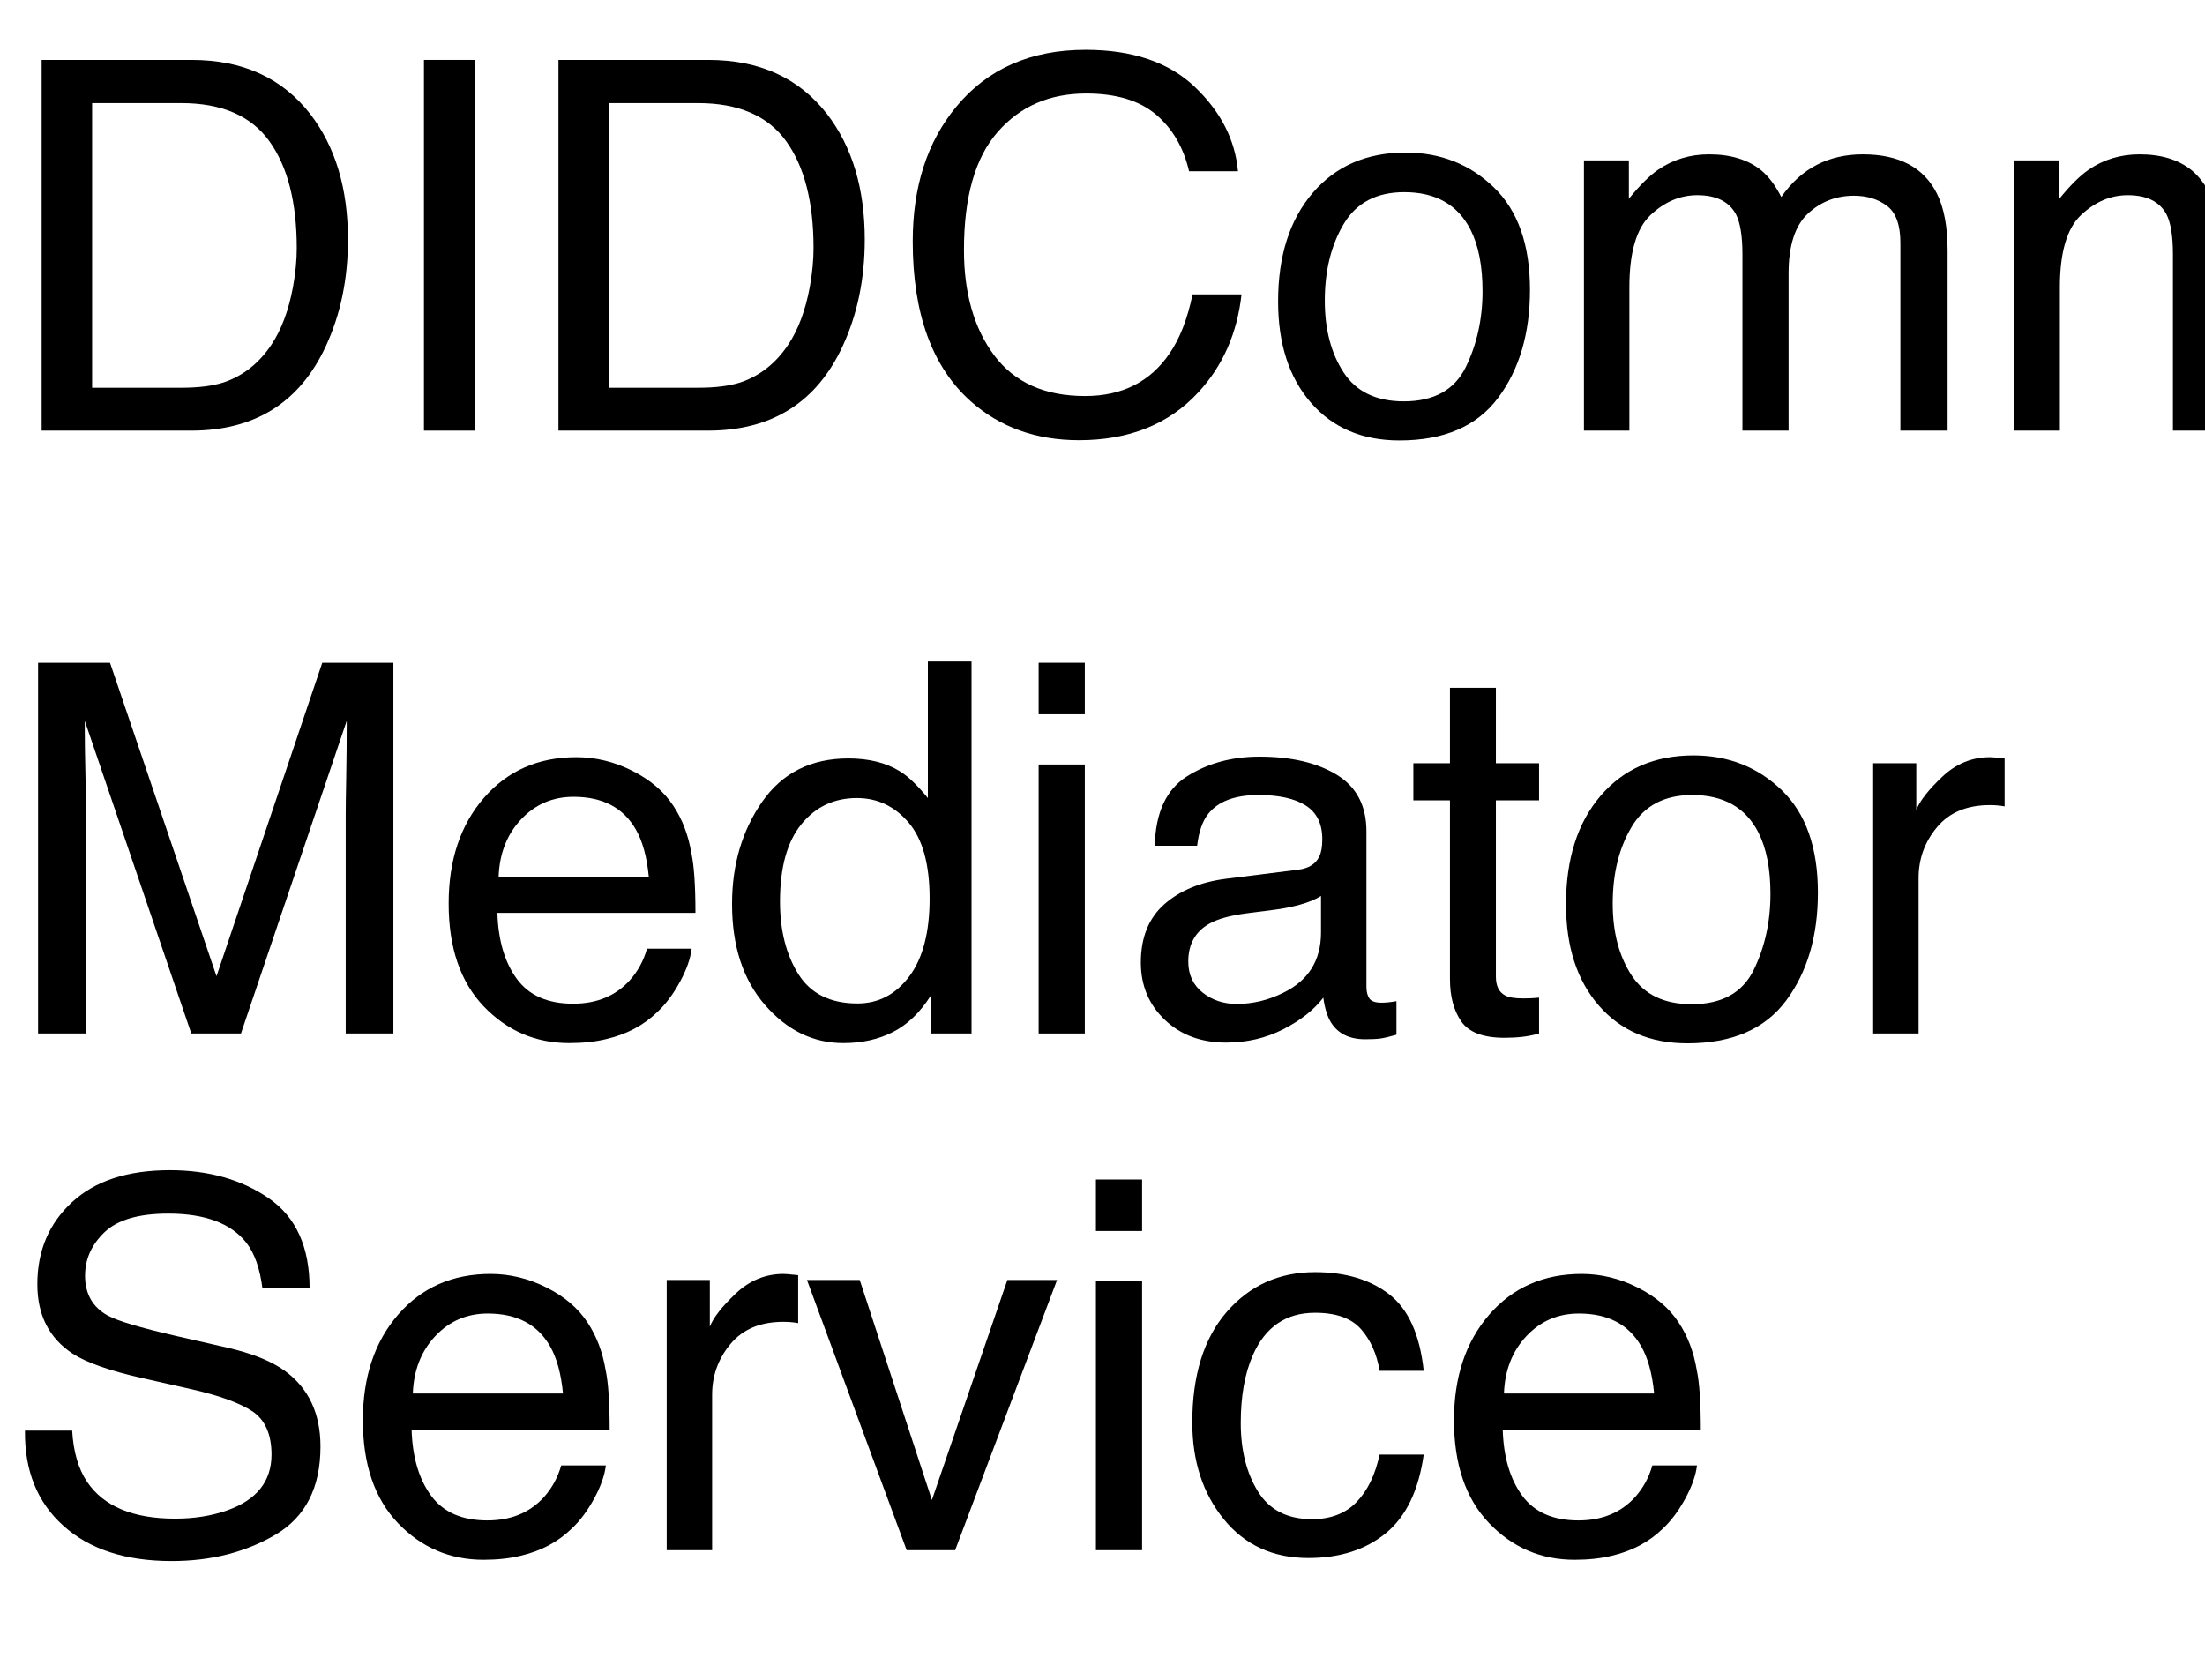
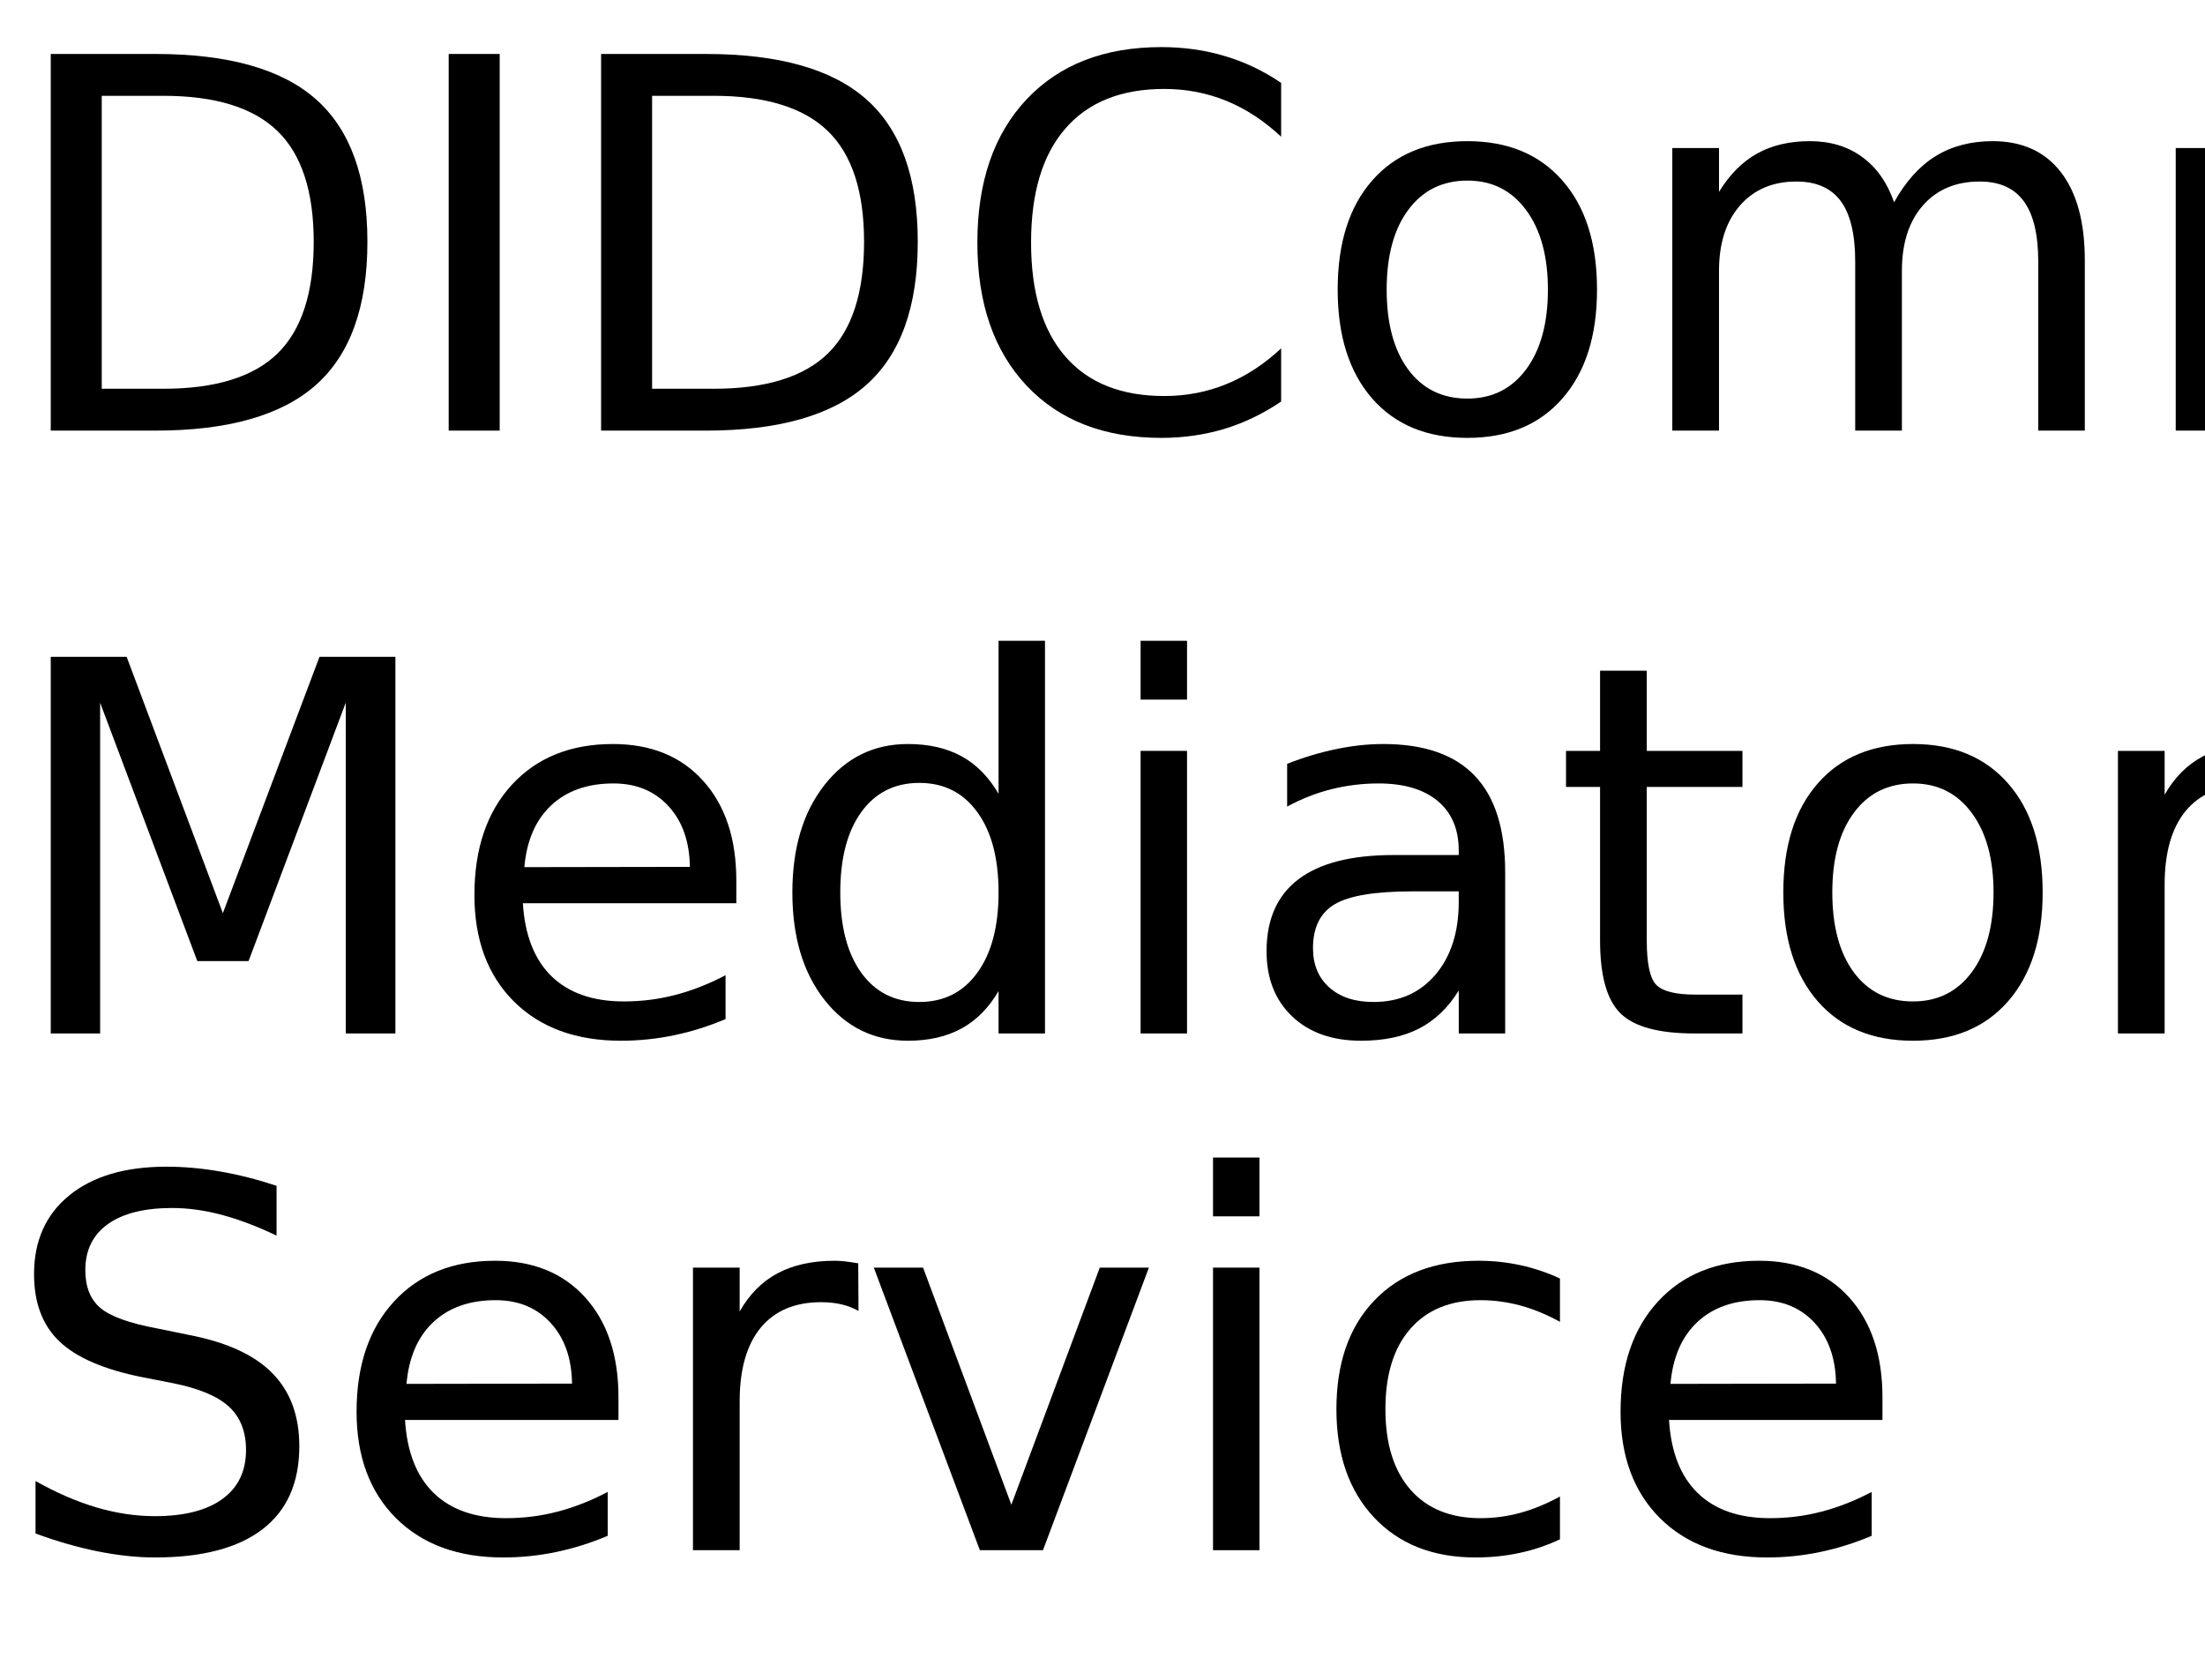
<svg xmlns="http://www.w3.org/2000/svg" xmlns:xlink="http://www.w3.org/1999/xlink" width="256" height="195" viewBox="0 0 256 195">
  <defs>
    <g>
      <g id="glyph-0-0">
-         <path d="M 21.094 -4.98 C 23.066 -4.98 24.688 -5.188 25.957 -5.594 C 28.223 -6.355 30.078 -7.82 31.523 -9.992 C 32.676 -11.73 33.508 -13.953 34.016 -16.672 C 34.309 -18.293 34.453 -19.797 34.453 -21.18 C 34.453 -26.512 33.395 -30.656 31.273 -33.602 C 29.156 -36.551 25.742 -38.027 21.035 -38.027 L 10.695 -38.027 L 10.695 -4.98 Z M 4.836 -43.039 L 22.266 -43.039 C 28.184 -43.039 32.773 -40.938 36.035 -36.738 C 38.945 -32.949 40.398 -28.094 40.398 -22.18 C 40.398 -17.609 39.539 -13.477 37.82 -9.785 C 34.793 -3.262 29.59 0 22.207 0 L 4.836 0 Z M 4.836 -43.039 " />
+         <path d="M 11.812 -38.875 L 11.812 -4.859 L 18.953 -4.859 C 24.992 -4.859 29.414 -6.223 32.219 -8.953 C 35.02 -11.691 36.422 -16.016 36.422 -21.922 C 36.422 -27.773 35.02 -32.062 32.219 -34.781 C 29.414 -37.508 24.992 -38.875 18.953 -38.875 Z M 5.891 -43.734 L 18.047 -43.734 C 26.523 -43.734 32.742 -41.973 36.703 -38.453 C 40.672 -34.93 42.656 -29.422 42.656 -21.922 C 42.656 -14.379 40.66 -8.836 36.672 -5.297 C 32.691 -1.766 26.484 0 18.047 0 L 5.891 0 Z M 5.891 -43.734 " />
      </g>
      <g id="glyph-0-1">
-         <path d="M 5.891 -43.039 L 11.777 -43.039 L 11.777 0 L 5.891 0 Z M 5.891 -43.039 " />
+         <path d="M 5.891 -43.734 L 11.812 -43.734 L 11.812 0 L 5.891 0 Z M 5.891 -43.734 " />
      </g>
      <g id="glyph-0-2">
-         <path d="M 22.703 -44.211 C 28.152 -44.211 32.383 -42.773 35.391 -39.902 C 38.398 -37.031 40.07 -33.77 40.398 -30.117 L 34.719 -30.117 C 34.074 -32.891 32.789 -35.086 30.863 -36.711 C 28.941 -38.332 26.242 -39.141 22.766 -39.141 C 18.527 -39.141 15.102 -37.652 12.496 -34.672 C 9.887 -31.695 8.586 -27.129 8.586 -20.977 C 8.586 -15.938 9.762 -11.852 12.113 -8.715 C 14.469 -5.582 17.977 -4.016 22.648 -4.016 C 26.945 -4.016 30.215 -5.664 32.461 -8.965 C 33.652 -10.703 34.539 -12.988 35.125 -15.82 L 40.812 -15.82 C 40.305 -11.289 38.625 -7.492 35.773 -4.422 C 32.355 -0.73 27.742 1.113 21.945 1.113 C 16.945 1.113 12.742 -0.398 9.344 -3.43 C 4.871 -7.434 2.637 -13.613 2.637 -21.973 C 2.637 -28.32 4.316 -33.523 7.676 -37.586 C 11.309 -42 16.32 -44.211 22.703 -44.211 Z M 22.703 -44.211 " />
+         <path d="M 38.641 -40.375 L 38.641 -34.125 C 36.648 -35.988 34.523 -37.379 32.266 -38.297 C 30.016 -39.211 27.617 -39.672 25.078 -39.672 C 20.078 -39.672 16.25 -38.141 13.594 -35.078 C 10.938 -32.023 9.609 -27.609 9.609 -21.828 C 9.609 -16.066 10.938 -11.656 13.594 -8.594 C 16.25 -5.539 20.078 -4.016 25.078 -4.016 C 27.617 -4.016 30.016 -4.473 32.266 -5.391 C 34.523 -6.305 36.648 -7.691 38.641 -9.547 L 38.641 -3.375 C 36.566 -1.969 34.375 -0.91 32.062 -0.203 C 29.75 0.492 27.305 0.844 24.734 0.844 C 18.109 0.844 12.891 -1.18 9.078 -5.234 C 5.273 -9.285 3.375 -14.816 3.375 -21.828 C 3.375 -28.859 5.273 -34.398 9.078 -38.453 C 12.891 -42.504 18.109 -44.531 24.734 -44.531 C 27.348 -44.531 29.812 -44.18 32.125 -43.484 C 34.438 -42.797 36.609 -41.758 38.641 -40.375 Z M 38.641 -40.375 " />
      </g>
      <g id="glyph-0-3">
-         <path d="M 16.32 -3.398 C 19.816 -3.398 22.211 -4.723 23.512 -7.367 C 24.809 -10.016 25.461 -12.961 25.461 -16.203 C 25.461 -19.133 24.992 -21.516 24.055 -23.352 C 22.57 -26.242 20.008 -27.688 16.375 -27.688 C 13.152 -27.688 10.812 -26.453 9.344 -23.992 C 7.879 -21.531 7.148 -18.562 7.148 -15.086 C 7.148 -11.746 7.883 -8.965 9.344 -6.738 C 10.809 -4.512 13.133 -3.398 16.32 -3.398 Z M 16.523 -32.285 C 20.566 -32.285 23.984 -30.938 26.777 -28.242 C 29.57 -25.547 30.969 -21.582 30.969 -16.348 C 30.969 -11.289 29.734 -7.109 27.273 -3.809 C 24.812 -0.508 20.996 1.141 15.82 1.141 C 11.504 1.141 8.078 -0.316 5.539 -3.238 C 3 -6.156 1.727 -10.078 1.727 -15 C 1.727 -20.273 3.066 -24.473 5.742 -27.598 C 8.418 -30.723 12.012 -32.285 16.523 -32.285 Z M 16.523 -32.285 " />
+         <path d="M 18.375 -29.031 C 15.477 -29.031 13.191 -27.898 11.516 -25.641 C 9.836 -23.391 9 -20.301 9 -16.375 C 9 -12.445 9.832 -9.352 11.5 -7.094 C 13.164 -4.844 15.457 -3.719 18.375 -3.719 C 21.238 -3.719 23.508 -4.848 25.188 -7.109 C 26.875 -9.379 27.719 -12.469 27.719 -16.375 C 27.719 -20.258 26.875 -23.336 25.188 -25.609 C 23.508 -27.891 21.238 -29.031 18.375 -29.031 Z M 18.375 -33.609 C 23.062 -33.609 26.738 -32.082 29.406 -29.031 C 32.082 -25.988 33.422 -21.77 33.422 -16.375 C 33.422 -11.008 32.082 -6.797 29.406 -3.734 C 26.738 -0.68 23.062 0.844 18.375 0.844 C 13.664 0.844 9.977 -0.68 7.312 -3.734 C 4.645 -6.797 3.312 -11.008 3.312 -16.375 C 3.312 -21.77 4.645 -25.988 7.312 -29.031 C 9.977 -32.082 13.664 -33.609 18.375 -33.609 Z M 18.375 -33.609 " />
      </g>
      <g id="glyph-0-4">
-         <path d="M 3.867 -31.375 L 9.082 -31.375 L 9.082 -26.922 C 10.332 -28.465 11.465 -29.59 12.48 -30.293 C 14.219 -31.484 16.191 -32.078 18.398 -32.078 C 20.898 -32.078 22.91 -31.465 24.434 -30.234 C 25.293 -29.531 26.074 -28.496 26.777 -27.129 C 27.949 -28.809 29.328 -30.055 30.906 -30.863 C 32.488 -31.676 34.266 -32.078 36.242 -32.078 C 40.461 -32.078 43.328 -30.555 44.852 -27.508 C 45.672 -25.867 46.086 -23.664 46.086 -20.891 L 46.086 0 L 40.605 0 L 40.605 -21.797 C 40.605 -23.887 40.082 -25.32 39.039 -26.102 C 37.992 -26.883 36.719 -27.273 35.215 -27.273 C 33.145 -27.273 31.363 -26.582 29.867 -25.195 C 28.375 -23.809 27.625 -21.492 27.625 -18.25 L 27.625 0 L 22.266 0 L 22.266 -20.477 C 22.266 -22.605 22.012 -24.16 21.504 -25.137 C 20.703 -26.602 19.211 -27.336 17.023 -27.336 C 15.031 -27.336 13.219 -26.562 11.586 -25.02 C 9.957 -23.477 9.141 -20.684 9.141 -16.641 L 9.141 0 L 3.867 0 Z M 3.867 -31.375 " />
+         <path d="M 31.203 -26.516 C 32.547 -28.93 34.156 -30.719 36.031 -31.875 C 37.906 -33.031 40.113 -33.609 42.656 -33.609 C 46.07 -33.609 48.707 -32.41 50.562 -30.016 C 52.414 -27.617 53.344 -24.219 53.344 -19.812 L 53.344 0 L 47.938 0 L 47.938 -19.625 C 47.938 -22.77 47.379 -25.102 46.266 -26.625 C 45.148 -28.156 43.445 -28.922 41.156 -28.922 C 38.363 -28.922 36.156 -27.988 34.531 -26.125 C 32.914 -24.27 32.109 -21.742 32.109 -18.547 L 32.109 0 L 26.688 0 L 26.688 -19.625 C 26.688 -22.789 26.129 -25.129 25.016 -26.641 C 23.898 -28.16 22.18 -28.922 19.859 -28.922 C 17.109 -28.922 14.922 -27.988 13.297 -26.125 C 11.68 -24.258 10.875 -21.734 10.875 -18.547 L 10.875 0 L 5.453 0 L 5.453 -32.812 L 10.875 -32.812 L 10.875 -27.719 C 12.102 -29.727 13.578 -31.211 15.297 -32.172 C 17.016 -33.129 19.055 -33.609 21.422 -33.609 C 23.797 -33.609 25.816 -33 27.484 -31.781 C 29.16 -30.57 30.398 -28.816 31.203 -26.516 Z M 31.203 -26.516 " />
      </g>
      <g id="glyph-0-5">
-         <path d="M 4.422 -43.039 L 12.773 -43.039 L 25.137 -6.648 L 37.414 -43.039 L 45.672 -43.039 L 45.672 0 L 40.137 0 L 40.137 -25.398 C 40.137 -26.277 40.156 -27.734 40.195 -29.766 C 40.234 -31.797 40.254 -33.977 40.254 -36.297 L 27.977 0 L 22.207 0 L 9.844 -36.297 L 9.844 -34.98 C 9.844 -33.926 9.867 -32.32 9.918 -30.16 C 9.965 -28.004 9.992 -26.414 9.992 -25.398 L 9.992 0 L 4.422 0 Z M 4.422 -43.039 " />
+         <path d="M 5.891 -43.734 L 14.703 -43.734 L 25.875 -13.969 L 37.094 -43.734 L 45.906 -43.734 L 45.906 0 L 40.141 0 L 40.141 -38.406 L 28.859 -8.406 L 22.906 -8.406 L 11.625 -38.406 L 11.625 0 L 5.891 0 Z M 5.891 -43.734 " />
      </g>
      <g id="glyph-0-6">
-         <path d="M 16.934 -32.078 C 19.16 -32.078 21.32 -31.559 23.406 -30.512 C 25.496 -29.469 27.09 -28.117 28.184 -26.453 C 29.238 -24.871 29.941 -23.027 30.293 -20.918 C 30.605 -19.473 30.762 -17.168 30.762 -14.004 L 7.766 -14.004 C 7.863 -10.82 8.613 -8.266 10.02 -6.344 C 11.426 -4.418 13.602 -3.457 16.555 -3.457 C 19.309 -3.457 21.504 -4.367 23.145 -6.18 C 24.082 -7.234 24.746 -8.457 25.137 -9.844 L 30.32 -9.844 C 30.184 -8.691 29.73 -7.406 28.961 -5.992 C 28.188 -4.574 27.324 -3.418 26.367 -2.52 C 24.766 -0.957 22.781 0.098 20.422 0.645 C 19.152 0.957 17.715 1.113 16.113 1.113 C 12.207 1.113 8.898 -0.309 6.18 -3.148 C 3.465 -5.992 2.109 -9.969 2.109 -15.086 C 2.109 -20.125 3.477 -24.219 6.211 -27.363 C 8.945 -30.508 12.52 -32.078 16.934 -32.078 Z M 25.344 -18.195 C 25.129 -20.48 24.629 -22.305 23.848 -23.672 C 22.402 -26.211 19.992 -27.48 16.609 -27.48 C 14.188 -27.48 12.156 -26.605 10.516 -24.859 C 8.875 -23.109 8.008 -20.891 7.91 -18.195 Z M 25.344 -18.195 " />
+         <path d="M 33.719 -17.75 L 33.719 -15.125 L 8.938 -15.125 C 9.164 -11.406 10.281 -8.57 12.281 -6.625 C 14.289 -4.688 17.082 -3.719 20.656 -3.719 C 22.727 -3.719 24.734 -3.973 26.672 -4.484 C 28.617 -4.992 30.551 -5.754 32.469 -6.766 L 32.469 -1.672 C 30.531 -0.848 28.547 -0.223 26.516 0.203 C 24.484 0.629 22.422 0.844 20.328 0.844 C 15.098 0.844 10.953 -0.676 7.891 -3.719 C 4.836 -6.77 3.312 -10.891 3.312 -16.078 C 3.312 -21.453 4.758 -25.719 7.656 -28.875 C 10.562 -32.031 14.473 -33.609 19.391 -33.609 C 23.805 -33.609 27.297 -32.188 29.859 -29.344 C 32.43 -26.5 33.719 -22.633 33.719 -17.75 Z M 28.328 -19.344 C 28.285 -22.289 27.457 -24.641 25.844 -26.391 C 24.238 -28.148 22.109 -29.031 19.453 -29.031 C 16.441 -29.031 14.031 -28.18 12.219 -26.484 C 10.414 -24.785 9.379 -22.395 9.109 -19.312 Z M 28.328 -19.344 " />
      </g>
      <g id="glyph-0-7">
-         <path d="M 7.207 -15.32 C 7.207 -11.961 7.922 -9.148 9.344 -6.883 C 10.77 -4.617 13.055 -3.484 16.203 -3.484 C 18.645 -3.484 20.648 -4.535 22.223 -6.637 C 23.793 -8.734 24.578 -11.75 24.578 -15.672 C 24.578 -19.637 23.77 -22.574 22.148 -24.477 C 20.527 -26.383 18.523 -27.336 16.141 -27.336 C 13.484 -27.336 11.332 -26.32 9.684 -24.289 C 8.031 -22.258 7.207 -19.266 7.207 -15.32 Z M 15.148 -31.934 C 17.551 -31.934 19.562 -31.426 21.18 -30.41 C 22.117 -29.824 23.184 -28.797 24.375 -27.336 L 24.375 -43.184 L 29.445 -43.184 L 29.445 0 L 24.695 0 L 24.695 -4.367 C 23.465 -2.434 22.012 -1.035 20.332 -0.176 C 18.652 0.684 16.727 1.113 14.562 1.113 C 11.066 1.113 8.039 -0.355 5.477 -3.297 C 2.918 -6.234 1.641 -10.148 1.641 -15.031 C 1.641 -19.602 2.809 -23.559 5.141 -26.91 C 7.477 -30.258 10.812 -31.934 15.148 -31.934 Z M 15.148 -31.934 " />
+         <path d="M 27.25 -27.828 L 27.25 -45.594 L 32.641 -45.594 L 32.641 0 L 27.25 0 L 27.25 -4.922 C 26.113 -2.973 24.68 -1.523 22.953 -0.578 C 21.223 0.367 19.148 0.844 16.734 0.844 C 12.766 0.844 9.535 -0.734 7.047 -3.891 C 4.555 -7.055 3.312 -11.219 3.312 -16.375 C 3.312 -21.531 4.555 -25.691 7.047 -28.859 C 9.535 -32.023 12.766 -33.609 16.734 -33.609 C 19.148 -33.609 21.223 -33.133 22.953 -32.188 C 24.68 -31.238 26.113 -29.785 27.25 -27.828 Z M 8.875 -16.375 C 8.875 -12.414 9.688 -9.305 11.312 -7.047 C 12.945 -4.785 15.191 -3.656 18.047 -3.656 C 20.898 -3.656 23.145 -4.785 24.781 -7.047 C 26.426 -9.305 27.25 -12.414 27.25 -16.375 C 27.25 -20.344 26.426 -23.453 24.781 -25.703 C 23.145 -27.961 20.898 -29.094 18.047 -29.094 C 15.191 -29.094 12.945 -27.961 11.312 -25.703 C 9.688 -23.453 8.875 -20.344 8.875 -16.375 Z M 8.875 -16.375 " />
      </g>
      <g id="glyph-0-8">
-         <path d="M 3.867 -31.23 L 9.227 -31.23 L 9.227 0 L 3.867 0 Z M 3.867 -43.039 L 9.227 -43.039 L 9.227 -37.062 L 3.867 -37.062 Z M 3.867 -43.039 " />
+         <path d="M 5.656 -32.812 L 11.047 -32.812 L 11.047 0 L 5.656 0 Z M 5.656 -45.594 L 11.047 -45.594 L 11.047 -38.766 L 5.656 -38.766 Z M 5.656 -45.594 " />
      </g>
      <g id="glyph-0-9">
-         <path d="M 7.91 -8.352 C 7.91 -6.828 8.469 -5.625 9.578 -4.746 C 10.691 -3.867 12.012 -3.43 13.535 -3.43 C 15.391 -3.43 17.188 -3.859 18.926 -4.719 C 21.855 -6.145 23.32 -8.477 23.32 -11.719 L 23.32 -15.969 C 22.676 -15.559 21.844 -15.215 20.828 -14.941 C 19.812 -14.668 18.82 -14.473 17.844 -14.355 L 14.648 -13.945 C 12.734 -13.691 11.297 -13.289 10.344 -12.742 C 8.723 -11.824 7.91 -10.359 7.91 -8.352 Z M 20.684 -19.016 C 21.895 -19.172 22.703 -19.68 23.117 -20.539 C 23.352 -21.008 23.469 -21.68 23.469 -22.559 C 23.469 -24.355 22.828 -25.66 21.547 -26.469 C 20.27 -27.281 18.438 -27.688 16.055 -27.688 C 13.301 -27.688 11.348 -26.945 10.195 -25.461 C 9.551 -24.641 9.133 -23.418 8.938 -21.797 L 4.016 -21.797 C 4.113 -25.664 5.367 -28.355 7.777 -29.867 C 10.191 -31.383 12.988 -32.141 16.172 -32.141 C 19.863 -32.141 22.859 -31.438 25.164 -30.031 C 27.449 -28.625 28.594 -26.438 28.594 -23.469 L 28.594 -5.391 C 28.594 -4.844 28.707 -4.406 28.93 -4.07 C 29.156 -3.738 29.629 -3.574 30.352 -3.574 C 30.586 -3.574 30.852 -3.59 31.141 -3.617 C 31.434 -3.648 31.75 -3.691 32.078 -3.75 L 32.078 0.148 C 31.258 0.383 30.633 0.527 30.203 0.586 C 29.773 0.645 29.188 0.672 28.445 0.672 C 26.629 0.672 25.312 0.031 24.492 -1.258 C 24.062 -1.941 23.758 -2.91 23.586 -4.16 C 22.512 -2.754 20.969 -1.531 18.953 -0.5 C 16.941 0.535 14.727 1.055 12.305 1.055 C 9.395 1.055 7.016 0.172 5.172 -1.598 C 3.324 -3.363 2.402 -5.578 2.402 -8.234 C 2.402 -11.145 3.312 -13.398 5.125 -15 C 6.941 -16.602 9.328 -17.586 12.273 -17.961 Z M 20.684 -19.016 " />
+         <path d="M 20.562 -16.5 C 16.207 -16.5 13.191 -16 11.516 -15 C 9.836 -14 9 -12.301 9 -9.906 C 9 -7.988 9.629 -6.469 10.891 -5.344 C 12.148 -4.219 13.863 -3.656 16.031 -3.656 C 19.02 -3.656 21.414 -4.711 23.219 -6.828 C 25.02 -8.953 25.922 -11.773 25.922 -15.297 L 25.922 -16.5 Z M 31.312 -18.719 L 31.312 0 L 25.922 0 L 25.922 -4.984 C 24.691 -2.992 23.16 -1.523 21.328 -0.578 C 19.492 0.367 17.25 0.844 14.594 0.844 C 11.227 0.844 8.555 -0.098 6.578 -1.984 C 4.598 -3.867 3.609 -6.391 3.609 -9.547 C 3.609 -13.242 4.844 -16.031 7.312 -17.906 C 9.781 -19.781 13.469 -20.719 18.375 -20.719 L 25.922 -20.719 L 25.922 -21.234 C 25.922 -23.723 25.102 -25.645 23.469 -27 C 21.844 -28.352 19.555 -29.031 16.609 -29.031 C 14.734 -29.031 12.906 -28.805 11.125 -28.359 C 9.352 -27.91 7.645 -27.238 6 -26.344 L 6 -31.312 C 7.977 -32.082 9.895 -32.656 11.75 -33.031 C 13.602 -33.414 15.41 -33.609 17.172 -33.609 C 21.91 -33.609 25.453 -32.375 27.797 -29.906 C 30.141 -27.445 31.312 -23.719 31.312 -18.719 Z M 31.312 -18.719 " />
      </g>
      <g id="glyph-0-10">
-         <path d="M 4.922 -40.137 L 10.254 -40.137 L 10.254 -31.375 L 15.266 -31.375 L 15.266 -27.07 L 10.254 -27.07 L 10.254 -6.594 C 10.254 -5.5 10.625 -4.766 11.367 -4.395 C 11.777 -4.18 12.461 -4.07 13.418 -4.07 C 13.672 -4.07 13.945 -4.078 14.238 -4.086 C 14.531 -4.098 14.875 -4.121 15.266 -4.16 L 15.266 0 C 14.66 0.176 14.027 0.305 13.375 0.383 C 12.719 0.461 12.012 0.5 11.25 0.5 C 8.789 0.5 7.117 -0.133 6.242 -1.391 C 5.363 -2.652 4.922 -4.289 4.922 -6.297 L 4.922 -27.07 L 0.672 -27.07 L 0.672 -31.375 L 4.922 -31.375 Z M 4.922 -40.137 " />
+         <path d="M 10.984 -42.125 L 10.984 -32.812 L 22.094 -32.812 L 22.094 -28.625 L 10.984 -28.625 L 10.984 -10.812 C 10.984 -8.133 11.348 -6.414 12.078 -5.656 C 12.816 -4.895 14.305 -4.516 16.547 -4.516 L 22.094 -4.516 L 22.094 0 L 16.547 0 C 12.391 0 9.52 -0.773 7.938 -2.328 C 6.352 -3.879 5.562 -6.707 5.562 -10.812 L 5.562 -28.625 L 1.609 -28.625 L 1.609 -32.812 L 5.562 -32.812 L 5.562 -42.125 Z M 10.984 -42.125 " />
      </g>
      <g id="glyph-0-11">
-         <path d="M 4.016 -31.375 L 9.023 -31.375 L 9.023 -25.957 C 9.434 -27.012 10.438 -28.297 12.039 -29.809 C 13.641 -31.324 15.488 -32.078 17.578 -32.078 C 17.676 -32.078 17.844 -32.07 18.078 -32.051 C 18.312 -32.031 18.711 -31.992 19.277 -31.934 L 19.277 -26.367 C 18.965 -26.426 18.676 -26.465 18.414 -26.484 C 18.148 -26.504 17.859 -26.516 17.547 -26.516 C 14.891 -26.516 12.852 -25.66 11.426 -23.949 C 10 -22.242 9.289 -20.273 9.289 -18.047 L 9.289 0 L 4.016 0 Z M 4.016 -31.375 " />
+         <path d="M 24.672 -27.781 C 24.066 -28.125 23.406 -28.379 22.688 -28.547 C 21.977 -28.711 21.191 -28.797 20.328 -28.797 C 17.285 -28.797 14.945 -27.805 13.312 -25.828 C 11.688 -23.848 10.875 -21 10.875 -17.281 L 10.875 0 L 5.453 0 L 5.453 -32.812 L 10.875 -32.812 L 10.875 -27.719 C 12 -29.707 13.469 -31.188 15.281 -32.156 C 17.102 -33.125 19.316 -33.609 21.922 -33.609 C 22.285 -33.609 22.691 -33.582 23.141 -33.531 C 23.586 -33.477 24.086 -33.406 24.641 -33.312 Z M 24.672 -27.781 " />
      </g>
      <g id="glyph-0-12">
-         <path d="M 8.379 -13.887 C 8.516 -11.445 9.094 -9.461 10.109 -7.938 C 12.043 -5.086 15.449 -3.664 20.332 -3.664 C 22.52 -3.664 24.512 -3.977 26.309 -4.602 C 29.785 -5.812 31.523 -7.977 31.523 -11.102 C 31.523 -13.445 30.789 -15.117 29.328 -16.113 C 27.844 -17.09 25.516 -17.938 22.352 -18.664 L 16.523 -19.98 C 12.715 -20.84 10.02 -21.789 8.438 -22.82 C 5.703 -24.617 4.336 -27.305 4.336 -30.879 C 4.336 -34.746 5.672 -37.922 8.352 -40.398 C 11.027 -42.879 14.812 -44.121 19.719 -44.121 C 24.23 -44.121 28.062 -43.031 31.215 -40.855 C 34.371 -38.676 35.945 -35.195 35.945 -30.41 L 30.469 -30.41 C 30.176 -32.715 29.551 -34.484 28.594 -35.711 C 26.816 -37.957 23.797 -39.082 19.539 -39.082 C 16.102 -39.082 13.633 -38.359 12.129 -36.914 C 10.625 -35.469 9.875 -33.789 9.875 -31.875 C 9.875 -29.766 10.75 -28.223 12.508 -27.246 C 13.66 -26.621 16.27 -25.84 20.332 -24.902 L 26.367 -23.523 C 29.277 -22.859 31.523 -21.953 33.105 -20.801 C 35.84 -18.789 37.207 -15.867 37.207 -12.039 C 37.207 -7.273 35.473 -3.867 32.008 -1.816 C 28.539 0.234 24.512 1.258 19.922 1.258 C 14.57 1.258 10.383 -0.109 7.352 -2.844 C 4.324 -5.559 2.844 -9.238 2.898 -13.887 Z M 8.379 -13.887 " />
+         <path d="M 32.109 -42.312 L 32.109 -36.531 C 29.859 -37.602 27.738 -38.406 25.75 -38.938 C 23.758 -39.469 21.836 -39.734 19.984 -39.734 C 16.754 -39.734 14.266 -39.109 12.516 -37.859 C 10.773 -36.609 9.906 -34.828 9.906 -32.516 C 9.906 -30.586 10.484 -29.129 11.641 -28.141 C 12.805 -27.148 15.008 -26.352 18.25 -25.75 L 21.828 -25.016 C 26.242 -24.18 29.5 -22.703 31.594 -20.578 C 33.695 -18.461 34.75 -15.629 34.75 -12.078 C 34.75 -7.836 33.328 -4.625 30.484 -2.438 C 27.641 -0.25 23.473 0.844 17.984 0.844 C 15.922 0.844 13.719 0.609 11.375 0.141 C 9.039 -0.328 6.625 -1.02 4.125 -1.938 L 4.125 -8.031 C 6.531 -6.676 8.883 -5.656 11.188 -4.969 C 13.5 -4.289 15.766 -3.953 17.984 -3.953 C 21.367 -3.953 23.977 -4.613 25.812 -5.938 C 27.645 -7.27 28.562 -9.164 28.562 -11.625 C 28.562 -13.781 27.898 -15.461 26.578 -16.672 C 25.266 -17.879 23.102 -18.785 20.094 -19.391 L 16.5 -20.094 C 12.082 -20.977 8.883 -22.359 6.906 -24.234 C 4.938 -26.109 3.953 -28.711 3.953 -32.047 C 3.953 -35.922 5.312 -38.969 8.031 -41.188 C 10.758 -43.414 14.52 -44.531 19.312 -44.531 C 21.363 -44.531 23.453 -44.344 25.578 -43.969 C 27.703 -43.602 29.879 -43.051 32.109 -42.312 Z M 32.109 -42.312 " />
      </g>
      <g id="glyph-0-13">
-         <path d="M 6.445 -31.375 L 14.824 -5.828 L 23.586 -31.375 L 29.355 -31.375 L 17.52 0 L 11.895 0 L 0.32 -31.375 Z M 6.445 -31.375 " />
+         <path d="M 1.781 -32.812 L 7.5 -32.812 L 17.75 -5.281 L 28.016 -32.812 L 33.719 -32.812 L 21.422 0 L 14.094 0 Z M 1.781 -32.812 " />
      </g>
      <g id="glyph-0-14">
-         <path d="M 15.969 -32.285 C 19.504 -32.285 22.379 -31.426 24.594 -29.707 C 26.812 -27.988 28.145 -25.031 28.594 -20.828 L 23.469 -20.828 C 23.156 -22.762 22.441 -24.371 21.328 -25.648 C 20.215 -26.93 18.43 -27.57 15.969 -27.57 C 12.609 -27.57 10.203 -25.93 8.758 -22.648 C 7.82 -20.52 7.352 -17.891 7.352 -14.766 C 7.352 -11.621 8.016 -8.977 9.344 -6.828 C 10.672 -4.68 12.766 -3.602 15.617 -3.602 C 17.805 -3.602 19.535 -4.273 20.816 -5.609 C 22.094 -6.949 22.977 -8.781 23.469 -11.102 L 28.594 -11.102 C 28.008 -6.941 26.543 -3.902 24.199 -1.977 C 21.855 -0.055 18.859 0.906 15.203 0.906 C 11.102 0.906 7.832 -0.59 5.391 -3.59 C 2.949 -6.586 1.727 -10.332 1.727 -14.824 C 1.727 -20.332 3.066 -24.617 5.742 -27.688 C 8.418 -30.754 11.828 -32.285 15.969 -32.285 Z M 15.969 -32.285 " />
+         <path d="M 29.266 -31.547 L 29.266 -26.516 C 27.742 -27.359 26.219 -27.988 24.688 -28.406 C 23.156 -28.82 21.609 -29.031 20.047 -29.031 C 16.547 -29.031 13.828 -27.922 11.891 -25.703 C 9.961 -23.492 9 -20.383 9 -16.375 C 9 -12.375 9.961 -9.266 11.891 -7.047 C 13.828 -4.828 16.547 -3.719 20.047 -3.719 C 21.609 -3.719 23.156 -3.926 24.688 -4.344 C 26.219 -4.77 27.742 -5.398 29.266 -6.234 L 29.266 -1.266 C 27.766 -0.555 26.207 -0.031 24.594 0.312 C 22.977 0.664 21.266 0.844 19.453 0.844 C 14.516 0.844 10.586 -0.707 7.672 -3.812 C 4.766 -6.914 3.312 -11.102 3.312 -16.375 C 3.312 -21.727 4.781 -25.938 7.719 -29 C 10.656 -32.07 14.688 -33.609 19.812 -33.609 C 21.469 -33.609 23.086 -33.438 24.672 -33.094 C 26.254 -32.75 27.785 -32.234 29.266 -31.547 Z M 29.266 -31.547 " />
      </g>
    </g>
  </defs>
  <g fill="rgb(0%, 0%, 0%)" fill-opacity="1">
    <use xlink:href="#glyph-0-0" x="0" y="50" />
-     <use xlink:href="#glyph-0-1" x="43.33" y="50" />
-     <use xlink:href="#glyph-0-0" x="60" y="50" />
-     <use xlink:href="#glyph-0-2" x="103.33" y="50" />
-     <use xlink:href="#glyph-0-3" x="146.66" y="50" />
-     <use xlink:href="#glyph-0-4" x="180.029" y="50" />
-     <use xlink:href="#glyph-0-4" x="230.01" y="50" />
+     <use xlink:href="#glyph-0-1" x="46.201" y="50" />
+     <use xlink:href="#glyph-0-0" x="63.896" y="50" />
+     <use xlink:href="#glyph-0-2" x="110.098" y="50" />
+     <use xlink:href="#glyph-0-3" x="151.992" y="50" />
+     <use xlink:href="#glyph-0-4" x="188.701" y="50" />
+     <use xlink:href="#glyph-0-4" x="247.148" y="50" />
  </g>
  <g fill="rgb(0%, 0%, 0%)" fill-opacity="1">
    <use xlink:href="#glyph-0-5" x="0" y="120" />
-     <use xlink:href="#glyph-0-6" x="49.98" y="120" />
-     <use xlink:href="#glyph-0-7" x="83.35" y="120" />
-     <use xlink:href="#glyph-0-8" x="116.719" y="120" />
-     <use xlink:href="#glyph-0-9" x="130.049" y="120" />
-     <use xlink:href="#glyph-0-10" x="163.418" y="120" />
-     <use xlink:href="#glyph-0-3" x="180.088" y="120" />
-     <use xlink:href="#glyph-0-11" x="213.457" y="120" />
+     <use xlink:href="#glyph-0-6" x="51.768" y="120" />
+     <use xlink:href="#glyph-0-7" x="88.682" y="120" />
+     <use xlink:href="#glyph-0-8" x="126.768" y="120" />
+     <use xlink:href="#glyph-0-9" x="143.438" y="120" />
+     <use xlink:href="#glyph-0-10" x="180.205" y="120" />
+     <use xlink:href="#glyph-0-3" x="203.73" y="120" />
+     <use xlink:href="#glyph-0-11" x="240.439" y="120" />
  </g>
  <g fill="rgb(0%, 0%, 0%)" fill-opacity="1">
    <use xlink:href="#glyph-0-12" x="0" y="180" />
-     <use xlink:href="#glyph-0-6" x="40.02" y="180" />
-     <use xlink:href="#glyph-0-11" x="73.389" y="180" />
-     <use xlink:href="#glyph-0-13" x="93.369" y="180" />
-     <use xlink:href="#glyph-0-8" x="123.369" y="180" />
-     <use xlink:href="#glyph-0-14" x="136.699" y="180" />
-     <use xlink:href="#glyph-0-6" x="166.699" y="180" />
+     <use xlink:href="#glyph-0-6" x="38.086" y="180" />
+     <use xlink:href="#glyph-0-11" x="75" y="180" />
+     <use xlink:href="#glyph-0-13" x="99.668" y="180" />
+     <use xlink:href="#glyph-0-8" x="135.176" y="180" />
+     <use xlink:href="#glyph-0-14" x="151.846" y="180" />
+     <use xlink:href="#glyph-0-6" x="184.834" y="180" />
  </g>
</svg>
